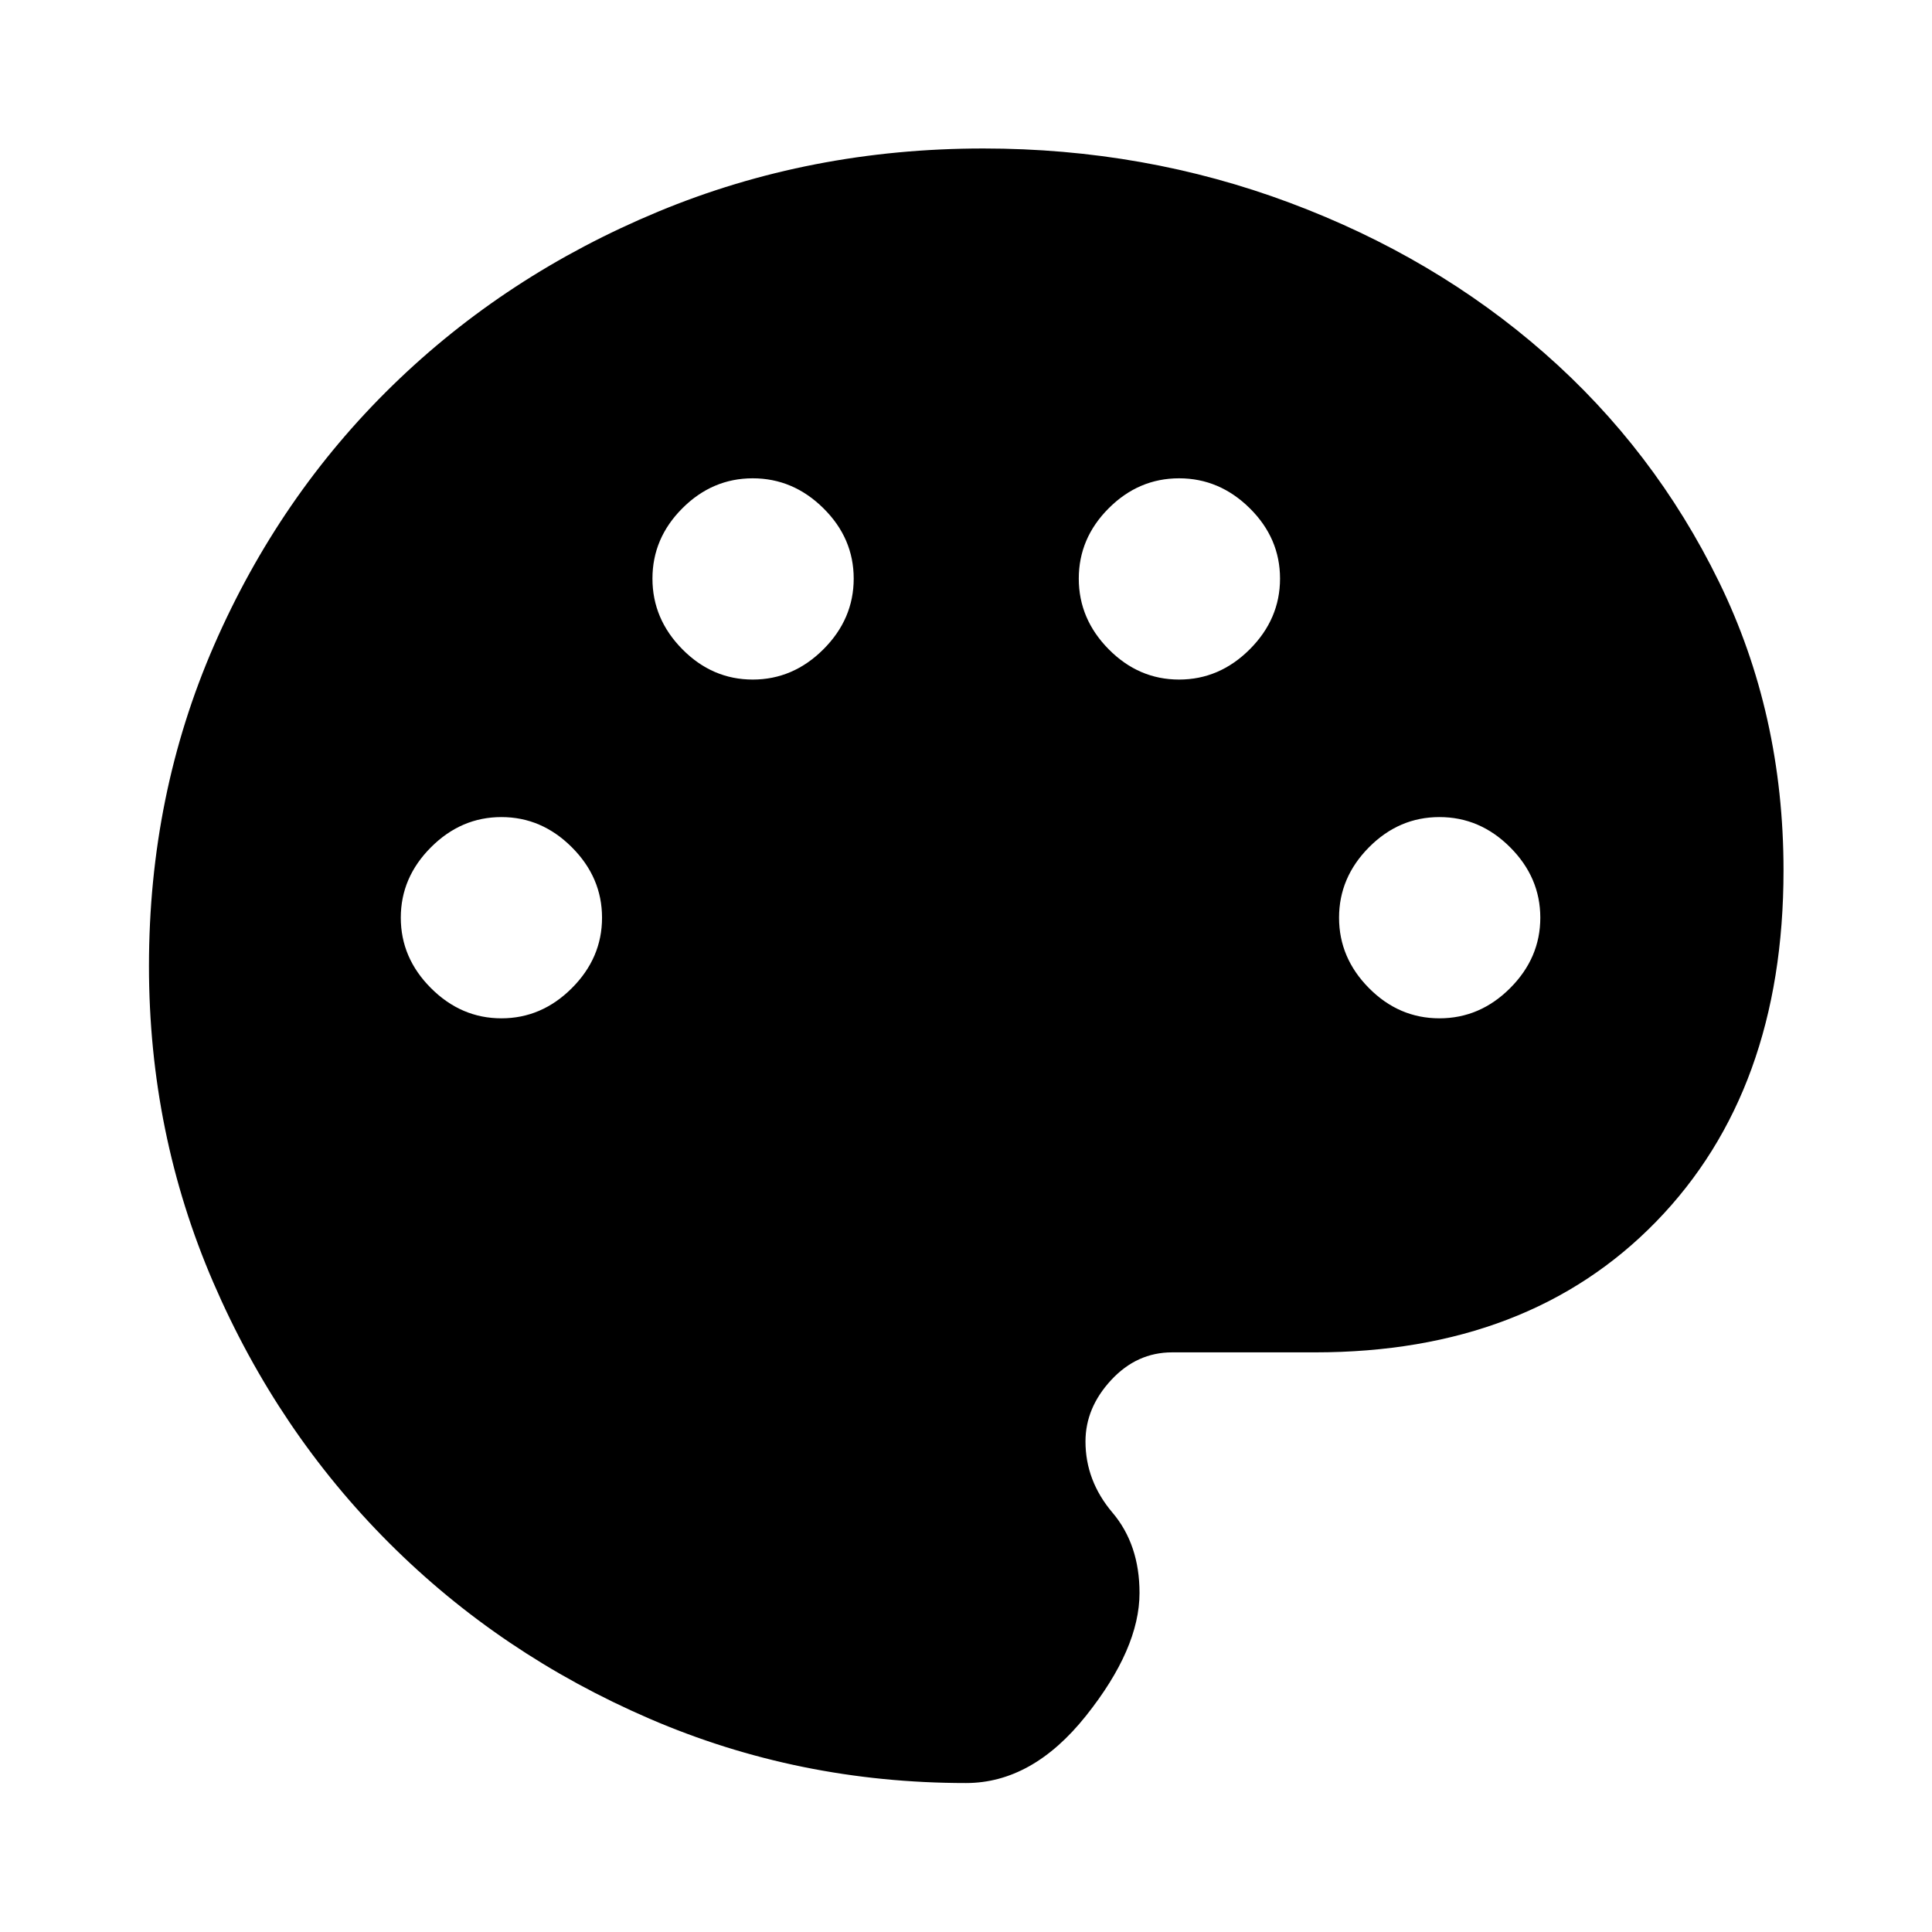
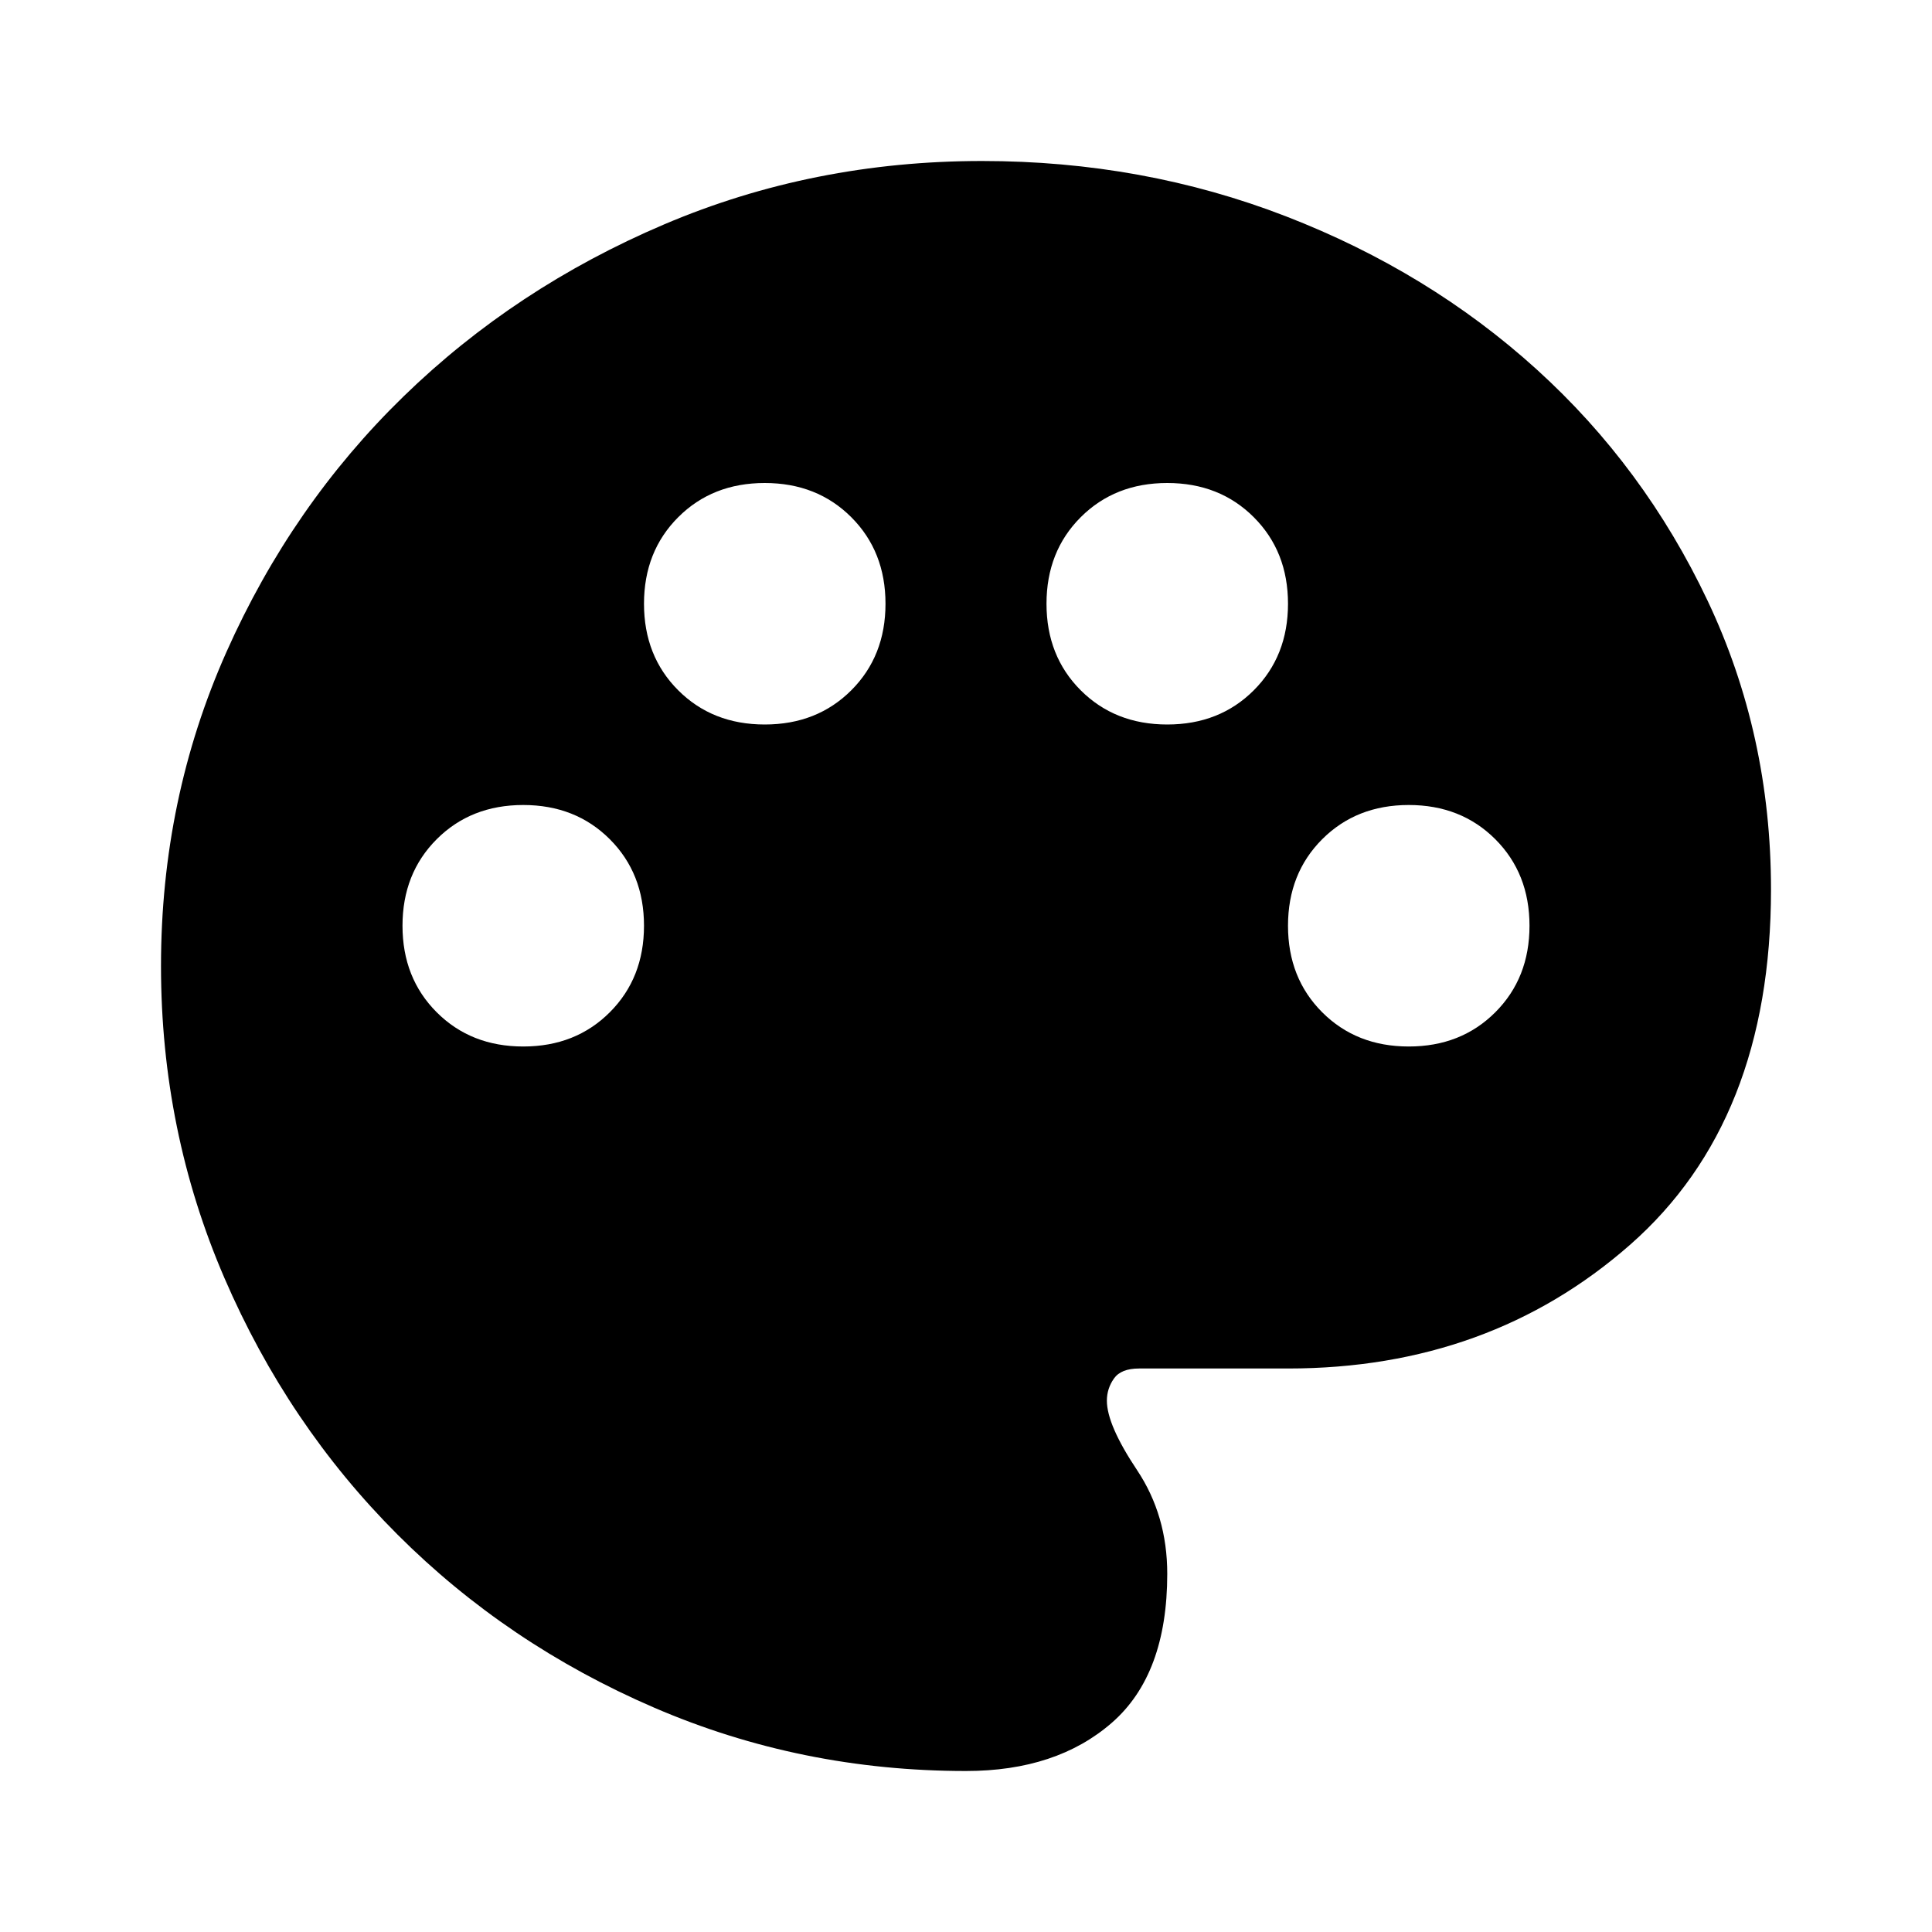
- <svg xmlns="http://www.w3.org/2000/svg" fill="currentColor" width="48" height="48" viewBox="0 -960 960 960">
-   <path d="M480-74.02q-83.2 0-157.28-31.98-74.07-31.98-129.4-87.32-55.34-55.33-87.32-129.4-31.98-74.07-31.98-157.26 0-85.22 32.36-159.41 32.36-74.2 88.68-129.09 56.32-54.89 131.9-86.32 75.57-31.42 161.69-31.42 80.07 0 152.22 26.97 72.14 26.97 126.65 74.82 54.5 47.84 86.6 113.47 32.1 65.62 32.1 143.48 0 109.44-63.24 174.45-63.24 65.01-169.63 65.01h-70.94q-17.52 0-30.28 13.76-12.76 13.76-12.76 30.52 0 19.52 13.42 35.37 13.43 15.85 13.43 39.89 0 27.68-26.61 61.07-26.6 33.39-59.61 33.39ZM284.15-469q15-15 15-35t-15-35q-15-15-35-15t-35 15q-15 15-15 35t15 35q15 15 35 15t35-15Zm125-168.37q15.05-15.05 15.05-35.12 0-20.08-15.05-34.96-15.05-14.88-35.12-14.88-20.07 0-34.95 14.88-14.88 14.88-14.88 34.96 0 20.07 14.88 35.12 14.88 15.04 34.95 15.04t35.12-15.04Zm211.85 0q15.04-15.05 15.04-35.12 0-20.08-15.04-34.96-15.05-14.88-35.12-14.88-20.08 0-34.96 14.88-14.88 14.88-14.88 34.96 0 20.07 14.88 35.12 14.88 15.04 34.96 15.04 20.07 0 35.12-15.04ZM750.37-469q15-15 15-35t-15-35q-15-15-35.12-15-20.12 0-35 15-14.88 15-14.88 35t14.88 35q14.88 15 35 15 20.12 0 35.12-15Z" />
+ <svg xmlns="http://www.w3.org/2000/svg" fill="currentColor" height="24" viewBox="0 -960 960 960" width="24">
+   <path d="M480-80q-82 0-155-31.5t-127.5-86Q143-252 111.5-325T80-480q0-83 32.5-156t88-127Q256-817 330-848.5T488-880q80 0 151 27.5t124.5 76q53.5 48.5 85 115T880-518q0 115-70 176.5T640-280h-74q-9 0-12.5 5t-3.5 11q0 12 15 34.5t15 51.5q0 50-27.5 74T480-80ZM260-440q26 0 43-17t17-43q0-26-17-43t-43-17q-26 0-43 17t-17 43q0 26 17 43t43 17Zm120-160q26 0 43-17t17-43q0-26-17-43t-43-17q-26 0-43 17t-17 43q0 26 17 43t43 17Zm200 0q26 0 43-17t17-43q0-26-17-43t-43-17q-26 0-43 17t-17 43q0 26 17 43t43 17Zm120 160q26 0 43-17t17-43q0-26-17-43t-43-17q-26 0-43 17t-17 43q0 26 17 43t43 17Z" />
</svg>
